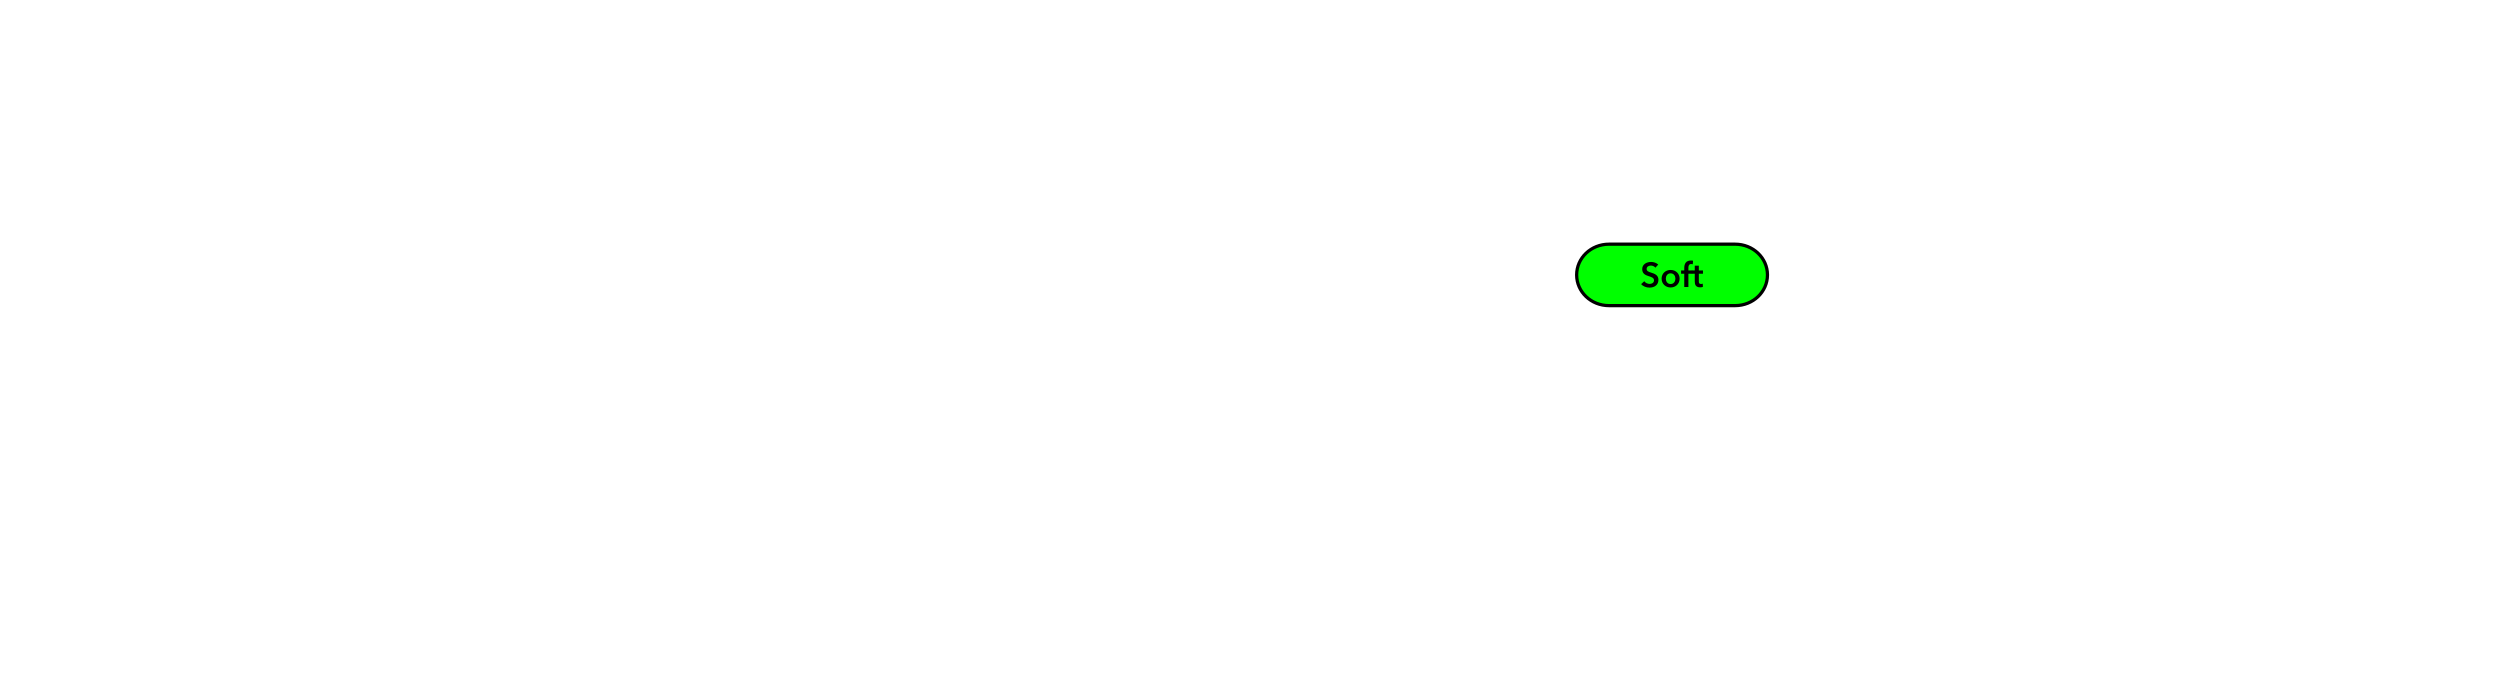
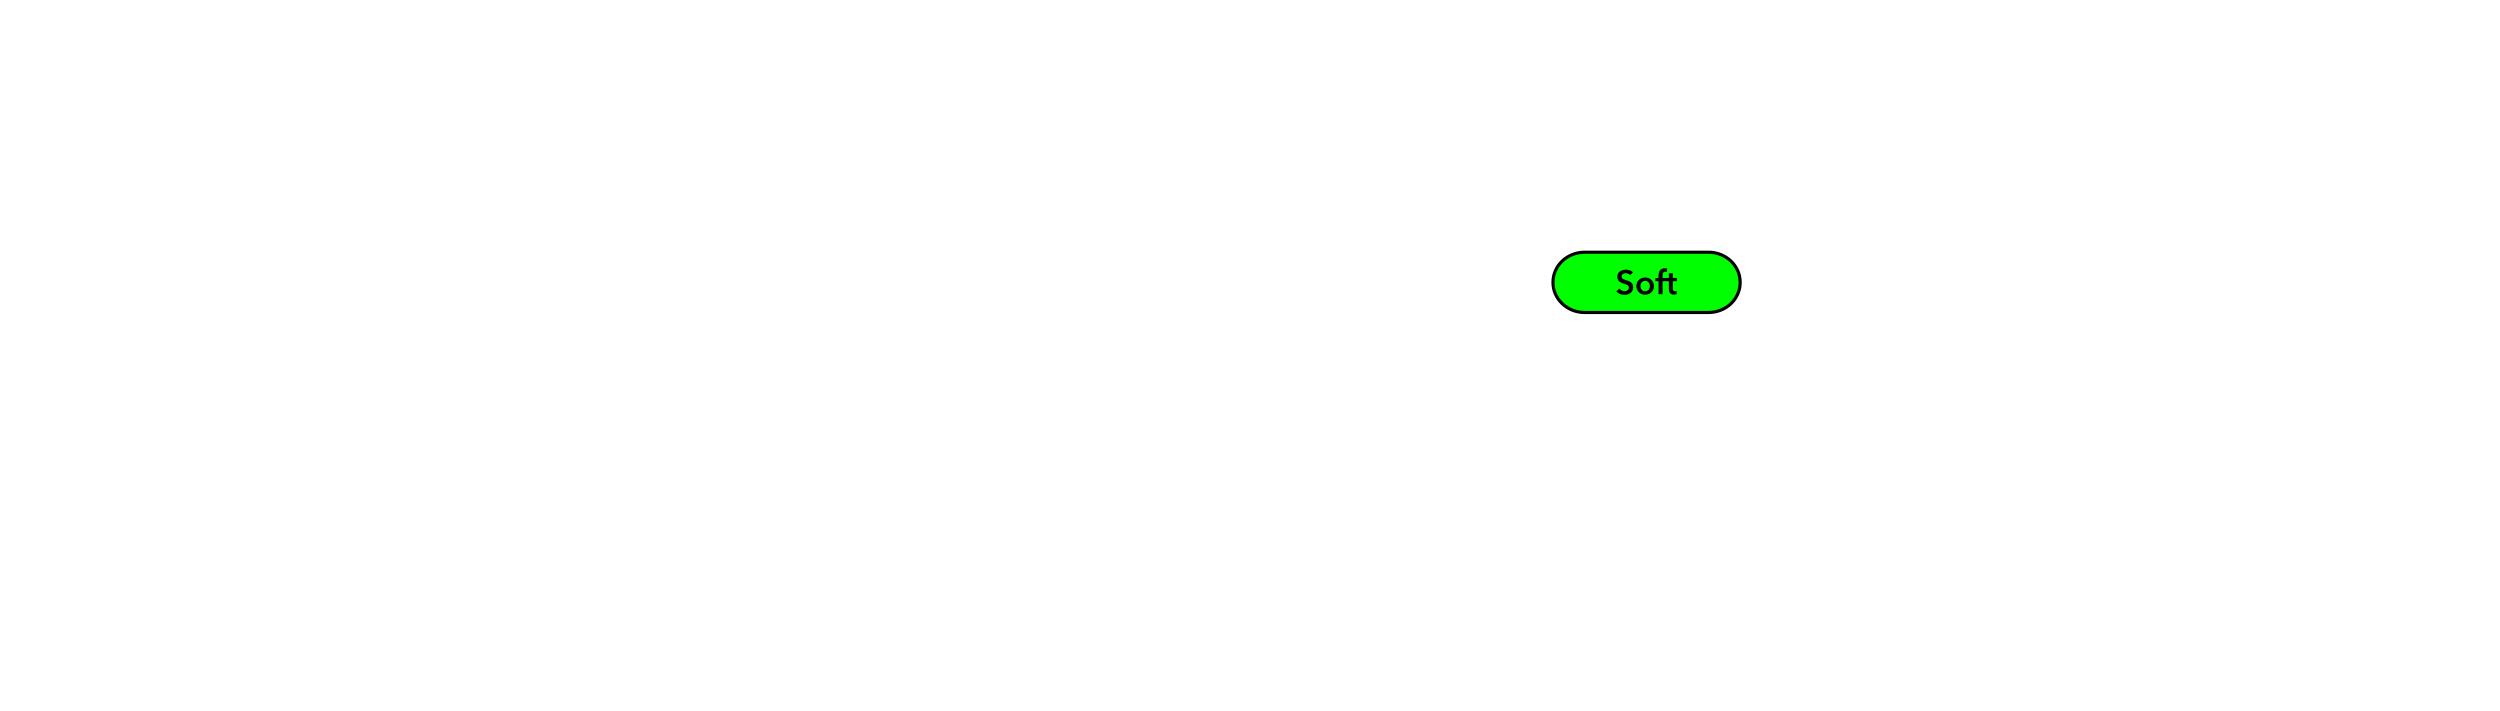
- <svg xmlns="http://www.w3.org/2000/svg" width="773" height="213" id="svg2" version="1.1" style="enable-background:new">
+ <svg xmlns="http://www.w3.org/2000/svg" style="enable-background:new" version="1.1" id="svg2" height="224" width="788">
  <defs id="defs4" />
-   <g id="layer6" style="display:inline">
-     <g id="export-button-knee-soft-on" transform="translate(-313,187)">
+   <g style="display:inline" id="layer6">
+     <g transform="translate(-311,191)" id="export-button-knee-soft-on">
      <path d="m 810.5,-111.5 h 39 c 5.54,0 10,4.237 10,9.5 0,5.263 -4.46,9.5 -10,9.5 h -39 c -5.54,0 -10,-4.237 -10,-9.5 0,-5.263 4.46,-9.5 10,-9.5 z" style="color:#000000;clip-rule:nonzero;display:inline;overflow:visible;visibility:visible;isolation:auto;mix-blend-mode:normal;color-interpolation:sRGB;color-interpolation-filters:linearRGB;solid-color:#000000;solid-opacity:1;fill:#00ff00;fill-opacity:1;fill-rule:nonzero;stroke:#000000;stroke-width:1;stroke-linecap:round;stroke-linejoin:round;stroke-miterlimit:4;stroke-dasharray:none;stroke-dashoffset:0;stroke-opacity:1;marker:none;color-rendering:auto;image-rendering:auto;shape-rendering:auto;text-rendering:auto;enable-background:accumulate" id="rect2080" />
      <g style="font-style:normal;font-variant:normal;font-weight:600;font-stretch:normal;font-size:10.667px;line-height:0%;font-family:sans-serif;-inkscape-font-specification:'Avenir Next LT Pro Semi-Bold';text-align:center;letter-spacing:0px;word-spacing:0px;text-anchor:middle;display:inline;fill:#000000;fill-opacity:1;stroke:none;enable-background:new" id="text2084" aria-label="Soft">
-         <path id="path67700" style="font-style:normal;font-variant:normal;font-weight:600;font-stretch:normal;font-size:10.667px;line-height:1.25;font-family:'Avenir Next LT Pro';-inkscape-font-specification:'Avenir Next LT Pro Semi-Bold';fill:#000000" d="m 825.732,-105.195 c -0.576,-0.544 -1.44,-0.811 -2.197,-0.811 -1.365,0 -2.763,0.683 -2.763,2.219 0,1.408 0.992,1.856 1.909,2.144 0.949,0.299 1.739,0.523 1.739,1.312 0,0.811 -0.736,1.12 -1.365,1.12 -0.597,0 -1.28,-0.32 -1.653,-0.832 l -0.96,0.896 c 0.597,0.704 1.611,1.077 2.592,1.077 1.483,0 2.752,-0.789 2.752,-2.411 0,-1.483 -1.237,-1.909 -2.208,-2.208 -0.853,-0.267 -1.44,-0.469 -1.44,-1.163 0,-0.736 0.715,-1.035 1.333,-1.035 0.533,0 1.099,0.277 1.387,0.651 z" />
-         <path id="path67702" style="font-style:normal;font-variant:normal;font-weight:600;font-stretch:normal;font-size:10.667px;line-height:1.25;font-family:'Avenir Next LT Pro';-inkscape-font-specification:'Avenir Next LT Pro Semi-Bold';fill:#000000" d="m 826.769,-100.843 c 0,1.611 1.237,2.731 2.784,2.731 1.547,0 2.784,-1.12 2.784,-2.731 0,-1.611 -1.237,-2.688 -2.784,-2.688 -1.547,0 -2.784,1.077 -2.784,2.688 z m 1.301,0 c 0,-0.8 0.469,-1.643 1.483,-1.643 1.013,0 1.483,0.843 1.483,1.643 0,0.8 -0.469,1.664 -1.483,1.664 -1.013,0 -1.483,-0.864 -1.483,-1.664 z" />
-         <path id="path67704" style="font-style:normal;font-variant:normal;font-weight:600;font-stretch:normal;font-size:10.667px;line-height:1.25;font-family:'Avenir Next LT Pro';-inkscape-font-specification:'Avenir Next LT Pro Semi-Bold';fill:#000000" d="m 833.771,-98.261 h 1.28 v -4.096 h 1.184 v -1.024 h -1.184 v -0.832 c 0,-0.512 0.128,-1.152 0.864,-1.152 0.181,0 0.352,0.032 0.491,0.075 l 0.085,-1.088 c -0.192,-0.053 -0.373,-0.075 -0.651,-0.075 -1.589,0 -2.069,1.088 -2.069,2.315 v 0.757 h -0.971 v 1.024 h 0.971 z" />
-         <path id="path67706" style="font-style:normal;font-variant:normal;font-weight:600;font-stretch:normal;font-size:10.667px;line-height:1.25;font-family:'Avenir Next LT Pro';-inkscape-font-specification:'Avenir Next LT Pro Semi-Bold';fill:#000000" d="m 837.02,-102.357 v 2.389 c 0,0.981 0.309,1.813 1.664,1.813 0.288,0 0.629,-0.053 0.853,-0.139 l -0.043,-1.003 c -0.149,0.075 -0.373,0.107 -0.544,0.107 -0.565,0 -0.672,-0.331 -0.672,-0.789 v -2.379 h 1.28 v -1.024 h -1.28 v -1.483 h -1.259 v 1.483 h -0.896 v 1.024 z" />
+         <path id="path65058" style="font-style:normal;font-variant:normal;font-weight:600;font-stretch:normal;font-size:10.667px;line-height:1.25;font-family:'Avenir Next LT Pro';-inkscape-font-specification:'Avenir Next LT Pro Semi-Bold';fill:#000000" d="m 825.732,-105.195 c -0.576,-0.544 -1.44,-0.811 -2.197,-0.811 -1.365,0 -2.763,0.683 -2.763,2.219 0,1.408 0.992,1.856 1.909,2.144 0.949,0.299 1.739,0.523 1.739,1.312 0,0.811 -0.736,1.12 -1.365,1.12 -0.597,0 -1.28,-0.32 -1.653,-0.832 l -0.96,0.896 c 0.597,0.704 1.611,1.077 2.592,1.077 1.483,0 2.752,-0.789 2.752,-2.411 0,-1.483 -1.237,-1.909 -2.208,-2.208 -0.853,-0.267 -1.44,-0.469 -1.44,-1.163 0,-0.736 0.715,-1.035 1.333,-1.035 0.533,0 1.099,0.277 1.387,0.651 z" />
+         <path id="path65060" style="font-style:normal;font-variant:normal;font-weight:600;font-stretch:normal;font-size:10.667px;line-height:1.25;font-family:'Avenir Next LT Pro';-inkscape-font-specification:'Avenir Next LT Pro Semi-Bold';fill:#000000" d="m 826.769,-100.843 c 0,1.611 1.237,2.731 2.784,2.731 1.547,0 2.784,-1.12 2.784,-2.731 0,-1.611 -1.237,-2.688 -2.784,-2.688 -1.547,0 -2.784,1.077 -2.784,2.688 z m 1.301,0 c 0,-0.8 0.469,-1.643 1.483,-1.643 1.013,0 1.483,0.843 1.483,1.643 0,0.8 -0.469,1.664 -1.483,1.664 -1.013,0 -1.483,-0.864 -1.483,-1.664 z" />
+         <path id="path65062" style="font-style:normal;font-variant:normal;font-weight:600;font-stretch:normal;font-size:10.667px;line-height:1.25;font-family:'Avenir Next LT Pro';-inkscape-font-specification:'Avenir Next LT Pro Semi-Bold';fill:#000000" d="m 833.771,-98.261 h 1.28 v -4.096 h 1.184 v -1.024 h -1.184 v -0.832 c 0,-0.512 0.128,-1.152 0.864,-1.152 0.181,0 0.352,0.032 0.491,0.075 l 0.085,-1.088 c -0.192,-0.053 -0.373,-0.075 -0.651,-0.075 -1.589,0 -2.069,1.088 -2.069,2.315 v 0.757 h -0.971 v 1.024 h 0.971 z" />
+         <path id="path65064" style="font-style:normal;font-variant:normal;font-weight:600;font-stretch:normal;font-size:10.667px;line-height:1.25;font-family:'Avenir Next LT Pro';-inkscape-font-specification:'Avenir Next LT Pro Semi-Bold';fill:#000000" d="m 837.02,-102.357 v 2.389 c 0,0.981 0.309,1.813 1.664,1.813 0.288,0 0.629,-0.053 0.853,-0.139 l -0.043,-1.003 c -0.149,0.075 -0.373,0.107 -0.544,0.107 -0.565,0 -0.672,-0.331 -0.672,-0.789 v -2.379 h 1.28 v -1.024 h -1.28 v -1.483 h -1.259 v 1.483 h -0.896 v 1.024 z" />
      </g>
    </g>
  </g>
</svg>
